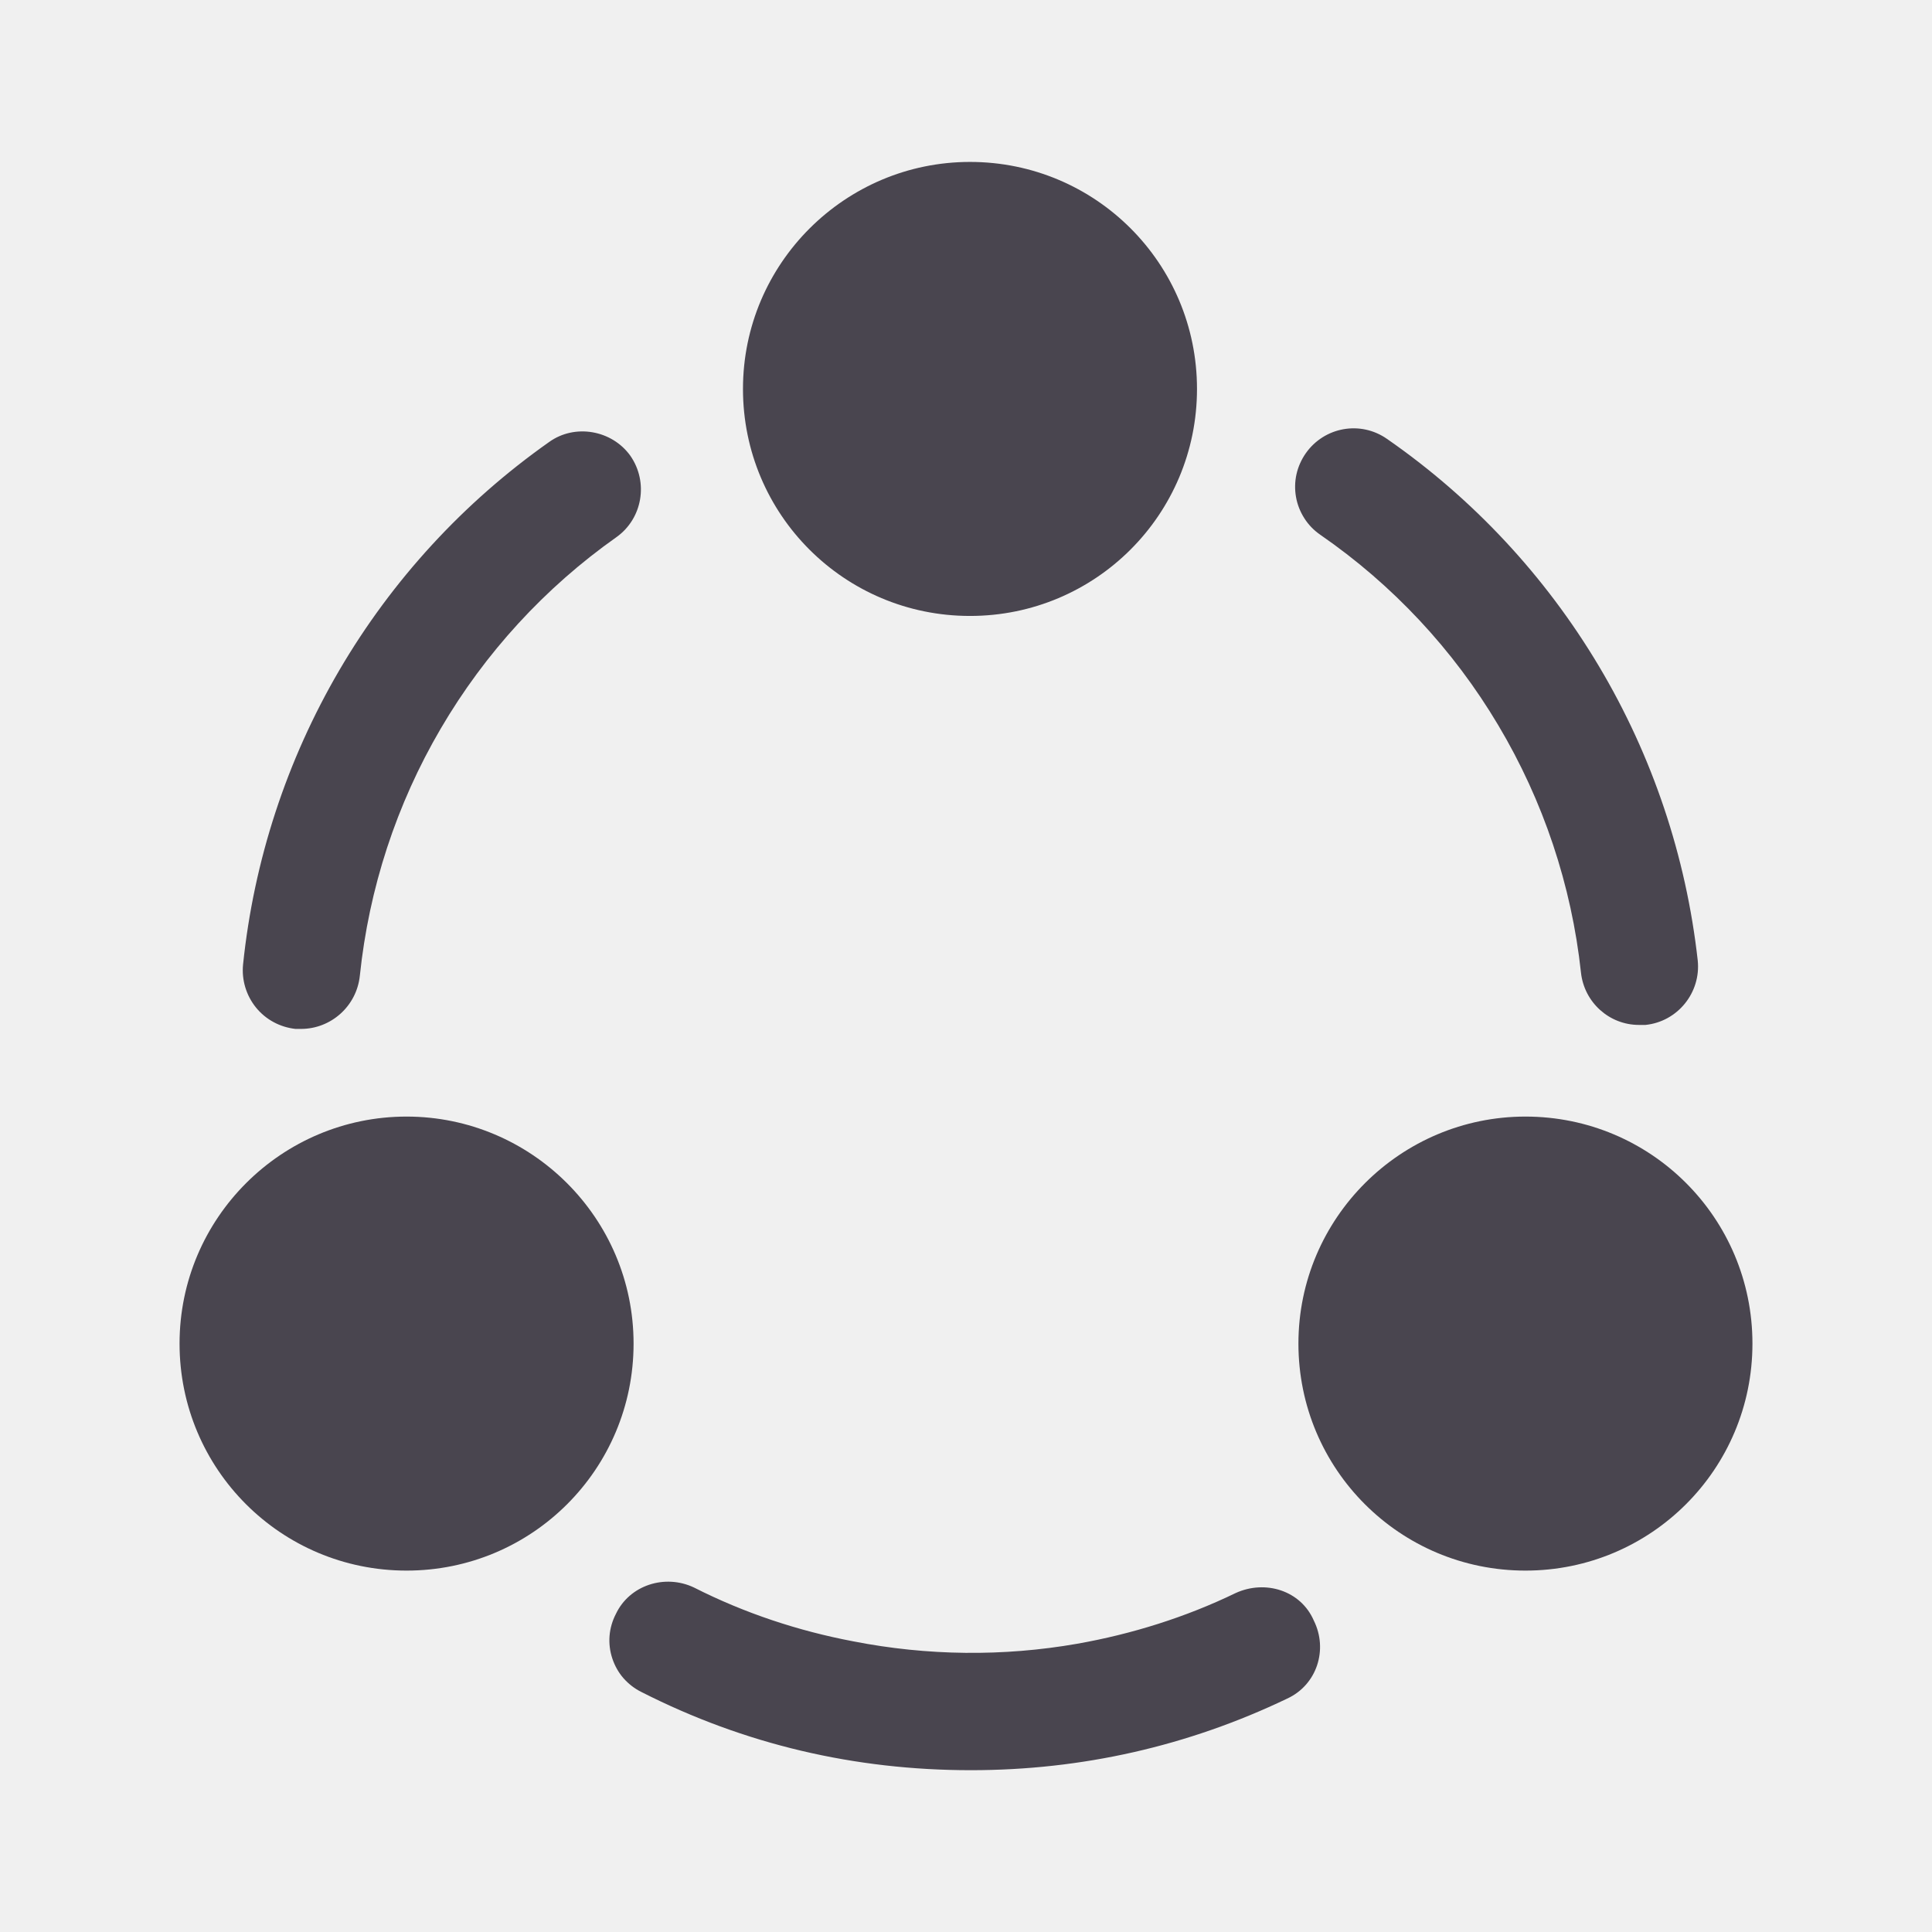
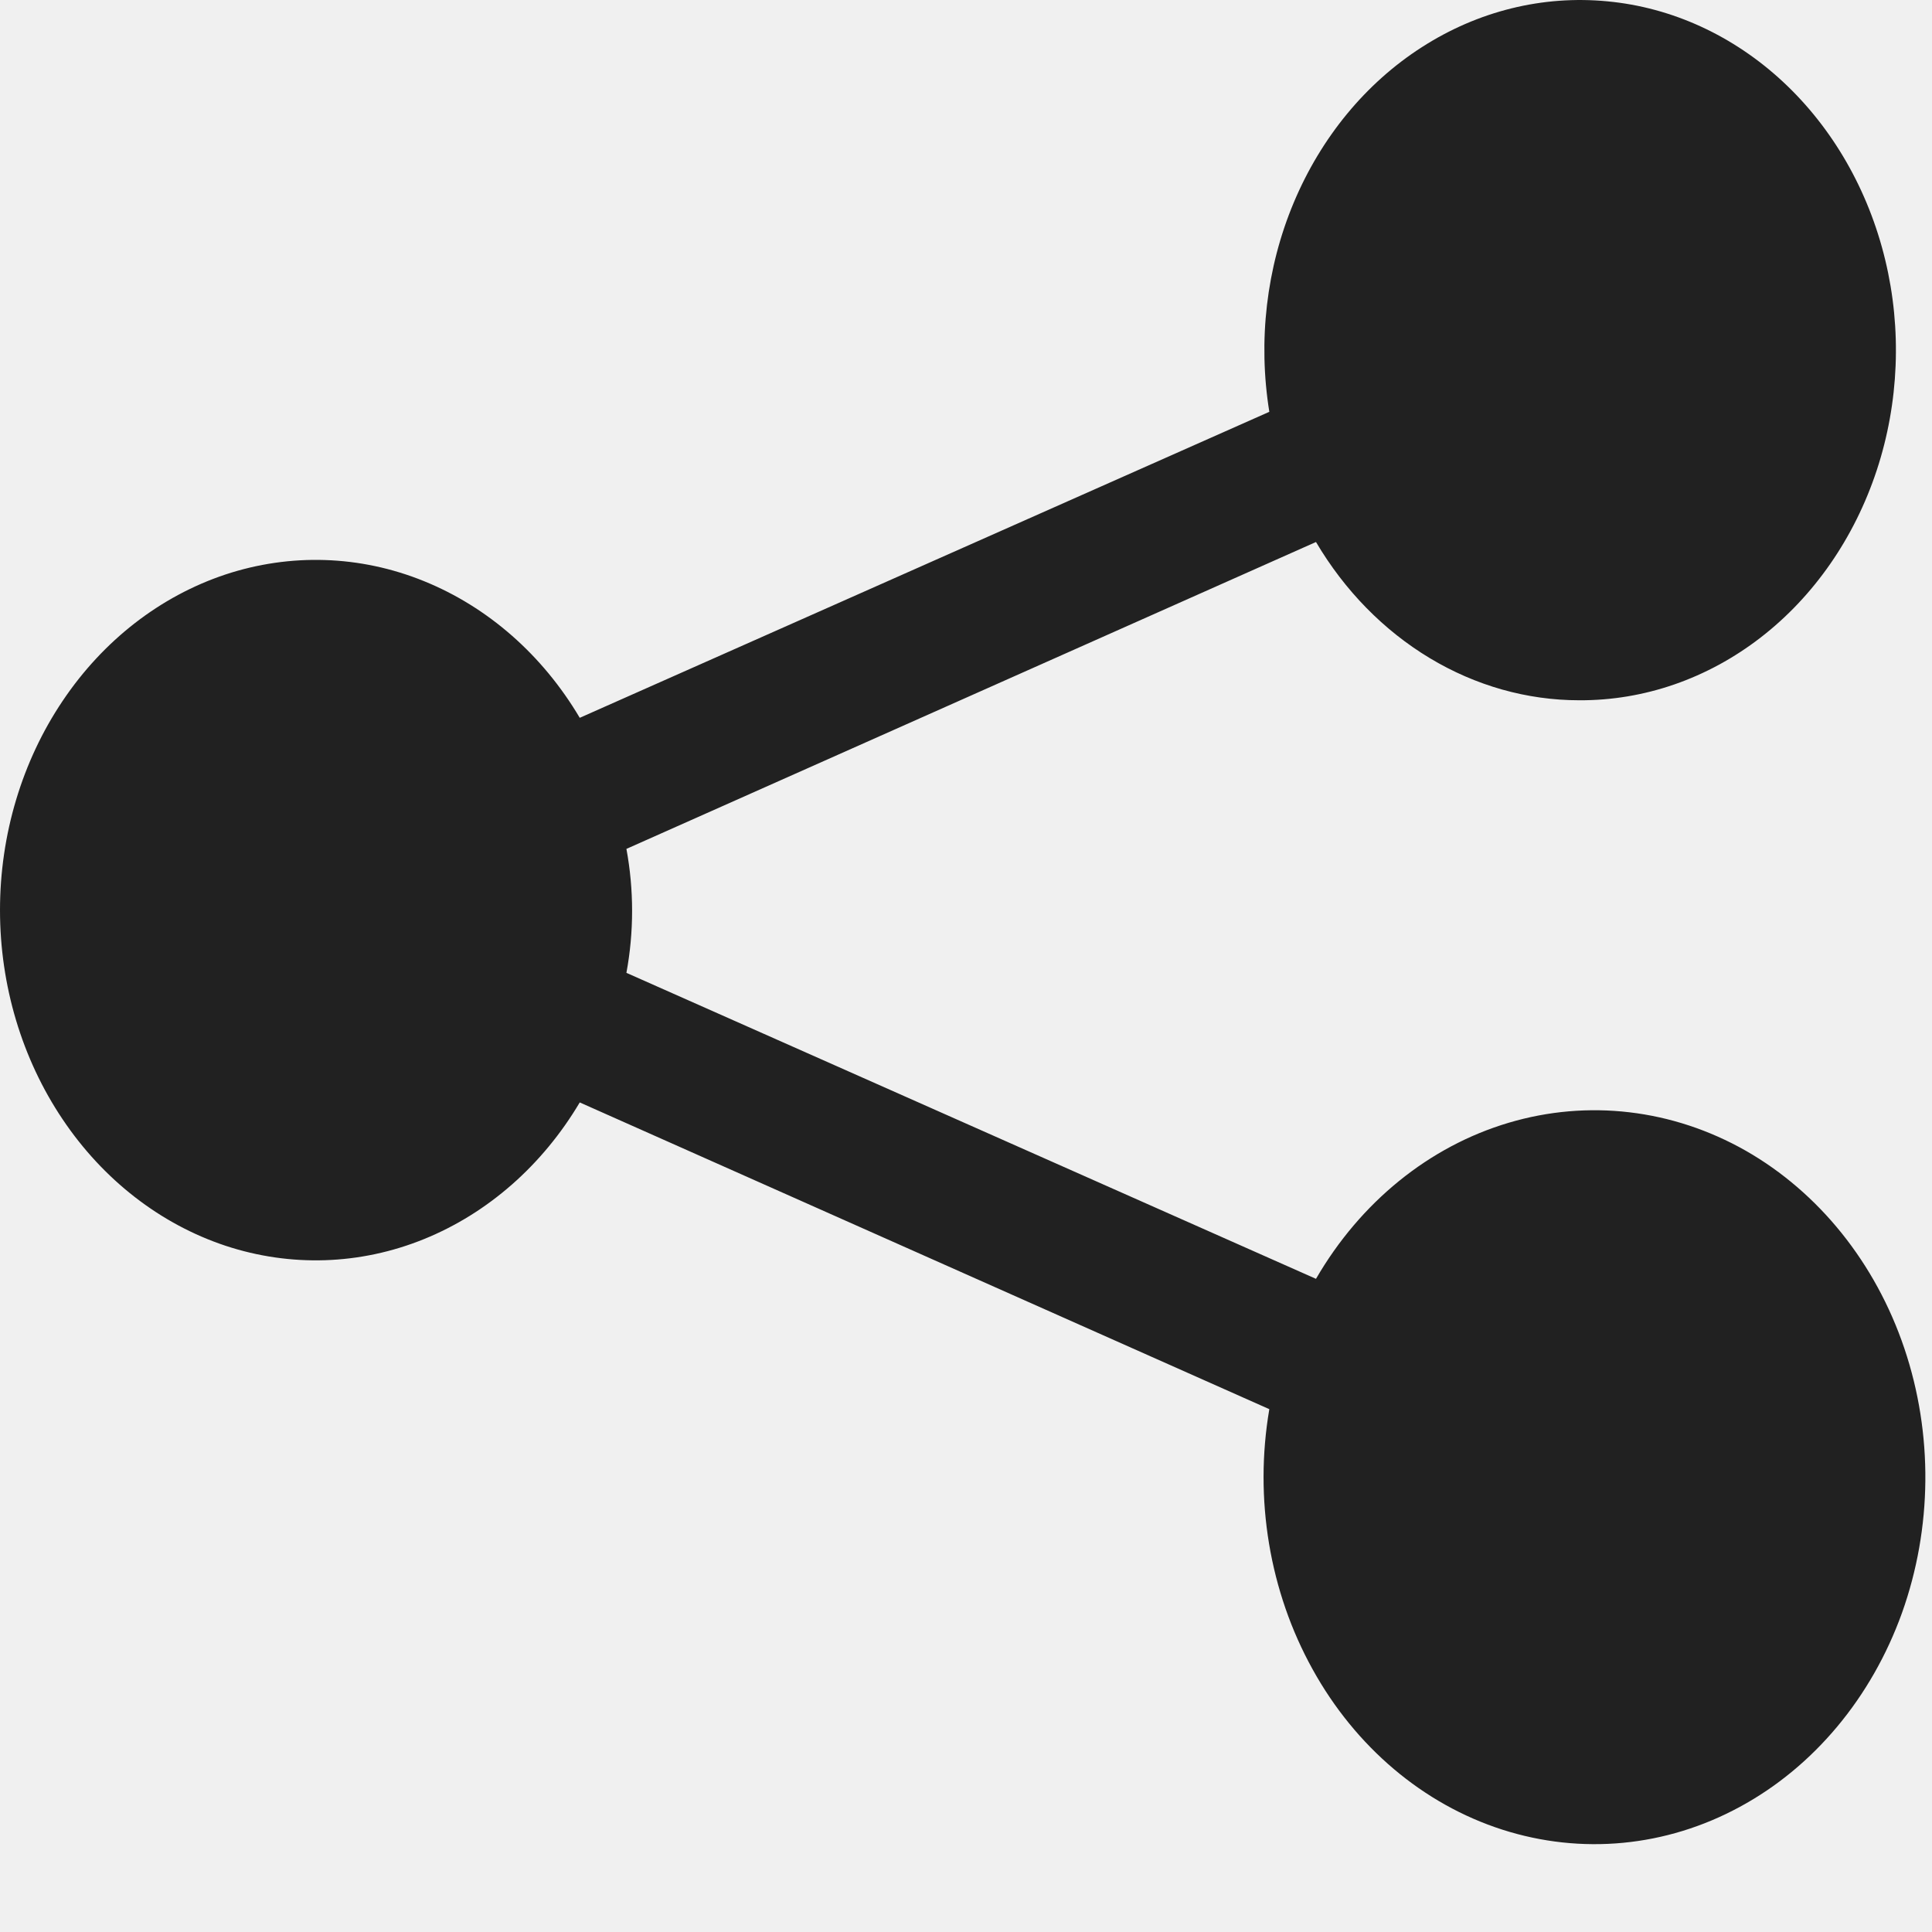
- <svg xmlns="http://www.w3.org/2000/svg" width="16" height="16" viewBox="0 0 16 16" fill="none">
-   <path d="M13.573 8.488C13.327 8.488 13.12 8.301 13.093 8.055C13.015 7.331 12.781 6.632 12.408 6.006C12.036 5.38 11.533 4.842 10.933 4.428C10.881 4.392 10.836 4.346 10.802 4.292C10.768 4.239 10.744 4.179 10.733 4.116C10.722 4.054 10.723 3.99 10.737 3.927C10.751 3.865 10.777 3.807 10.813 3.755C10.967 3.535 11.267 3.481 11.487 3.635C12.199 4.129 12.797 4.771 13.241 5.516C13.685 6.261 13.964 7.093 14.06 7.955C14.087 8.221 13.893 8.461 13.627 8.488H13.573ZM2.493 8.521H2.447C2.319 8.507 2.201 8.444 2.12 8.344C2.039 8.244 2 8.115 2.013 7.987C2.102 7.127 2.374 6.296 2.811 5.549C3.248 4.803 3.84 4.159 4.547 3.661C4.76 3.507 5.067 3.561 5.22 3.774C5.373 3.994 5.32 4.294 5.107 4.447C4.513 4.866 4.017 5.407 3.65 6.034C3.283 6.66 3.055 7.358 2.98 8.081C2.953 8.334 2.74 8.521 2.493 8.521ZM10.66 14.067C9.84 14.46 8.96 14.66 8.04 14.66C7.08 14.66 6.167 14.447 5.313 14.013C5.256 13.985 5.206 13.946 5.164 13.899C5.122 13.851 5.091 13.795 5.071 13.735C5.051 13.675 5.043 13.611 5.048 13.548C5.053 13.485 5.071 13.423 5.1 13.367C5.213 13.127 5.507 13.033 5.747 13.147C6.167 13.36 6.613 13.507 7.067 13.593C7.68 13.713 8.307 13.72 8.92 13.613C9.373 13.533 9.82 13.393 10.233 13.193C10.48 13.08 10.773 13.173 10.88 13.42C11 13.66 10.907 13.953 10.66 14.067ZM8.033 1.341C7 1.341 6.153 2.181 6.153 3.221C6.153 4.261 6.993 5.101 8.033 5.101C9.073 5.101 9.913 4.261 9.913 3.221C9.913 2.181 9.073 1.341 8.033 1.341ZM3.367 9.247C2.333 9.247 1.487 10.087 1.487 11.127C1.487 12.167 2.327 13.007 3.367 13.007C4.407 13.007 5.247 12.167 5.247 11.127C5.247 10.087 4.4 9.247 3.367 9.247ZM12.633 9.247C11.6 9.247 10.753 10.087 10.753 11.127C10.753 12.167 11.593 13.007 12.633 13.007C13.673 13.007 14.513 12.167 14.513 11.127C14.513 10.087 13.673 9.247 12.633 9.247Z" fill="#49454F" />
+ <svg xmlns="http://www.w3.org/2000/svg" width="13" height="13" viewBox="0 0 13 13" fill="none">
+   <g clip-path="url(#clip0_916_4003)">
+     <path d="M10.627 4.712C10.275 4.712 9.929 4.614 9.62 4.428C9.311 4.242 9.048 3.974 8.855 3.647L4.215 5.712C4.266 5.987 4.266 6.271 4.215 6.546L8.855 8.605C9.154 8.089 9.616 7.714 10.151 7.555C10.685 7.396 11.254 7.463 11.747 7.743C12.239 8.024 12.62 8.498 12.814 9.073C13.008 9.648 13.002 10.282 12.798 10.853C12.593 11.423 12.204 11.889 11.707 12.158C11.21 12.428 10.64 12.482 10.108 12.311C9.576 12.14 9.121 11.755 8.832 11.232C8.542 10.709 8.438 10.085 8.541 9.482L3.901 7.418C3.65 7.841 3.282 8.164 2.852 8.338C2.423 8.512 1.954 8.527 1.516 8.382C1.078 8.236 0.694 7.938 0.421 7.531C0.148 7.125 0 6.631 0 6.124C0 5.617 0.148 5.123 0.421 4.717C0.694 4.31 1.078 4.012 1.516 3.866C1.954 3.721 2.423 3.736 2.852 3.91C3.282 4.084 3.65 4.406 3.901 4.83L8.541 2.771C8.464 2.294 8.521 1.803 8.705 1.364C8.889 0.925 9.19 0.559 9.568 0.317C9.946 0.074 10.382 -0.033 10.816 0.009C11.251 0.05 11.664 0.24 11.998 0.551C12.332 0.862 12.572 1.28 12.685 1.748C12.798 2.215 12.778 2.71 12.628 3.165C12.478 3.619 12.206 4.012 11.848 4.289C11.49 4.566 11.064 4.714 10.627 4.712Z" fill="#212121" />
+   </g>
+   <defs>
+     <clipPath id="clip0_916_4003">
+       <rect width="12.956" height="12.41" fill="white" transform="matrix(1 0 0 -1 0 12.4102)" />
+     </clipPath>
+   </defs>
</svg>
